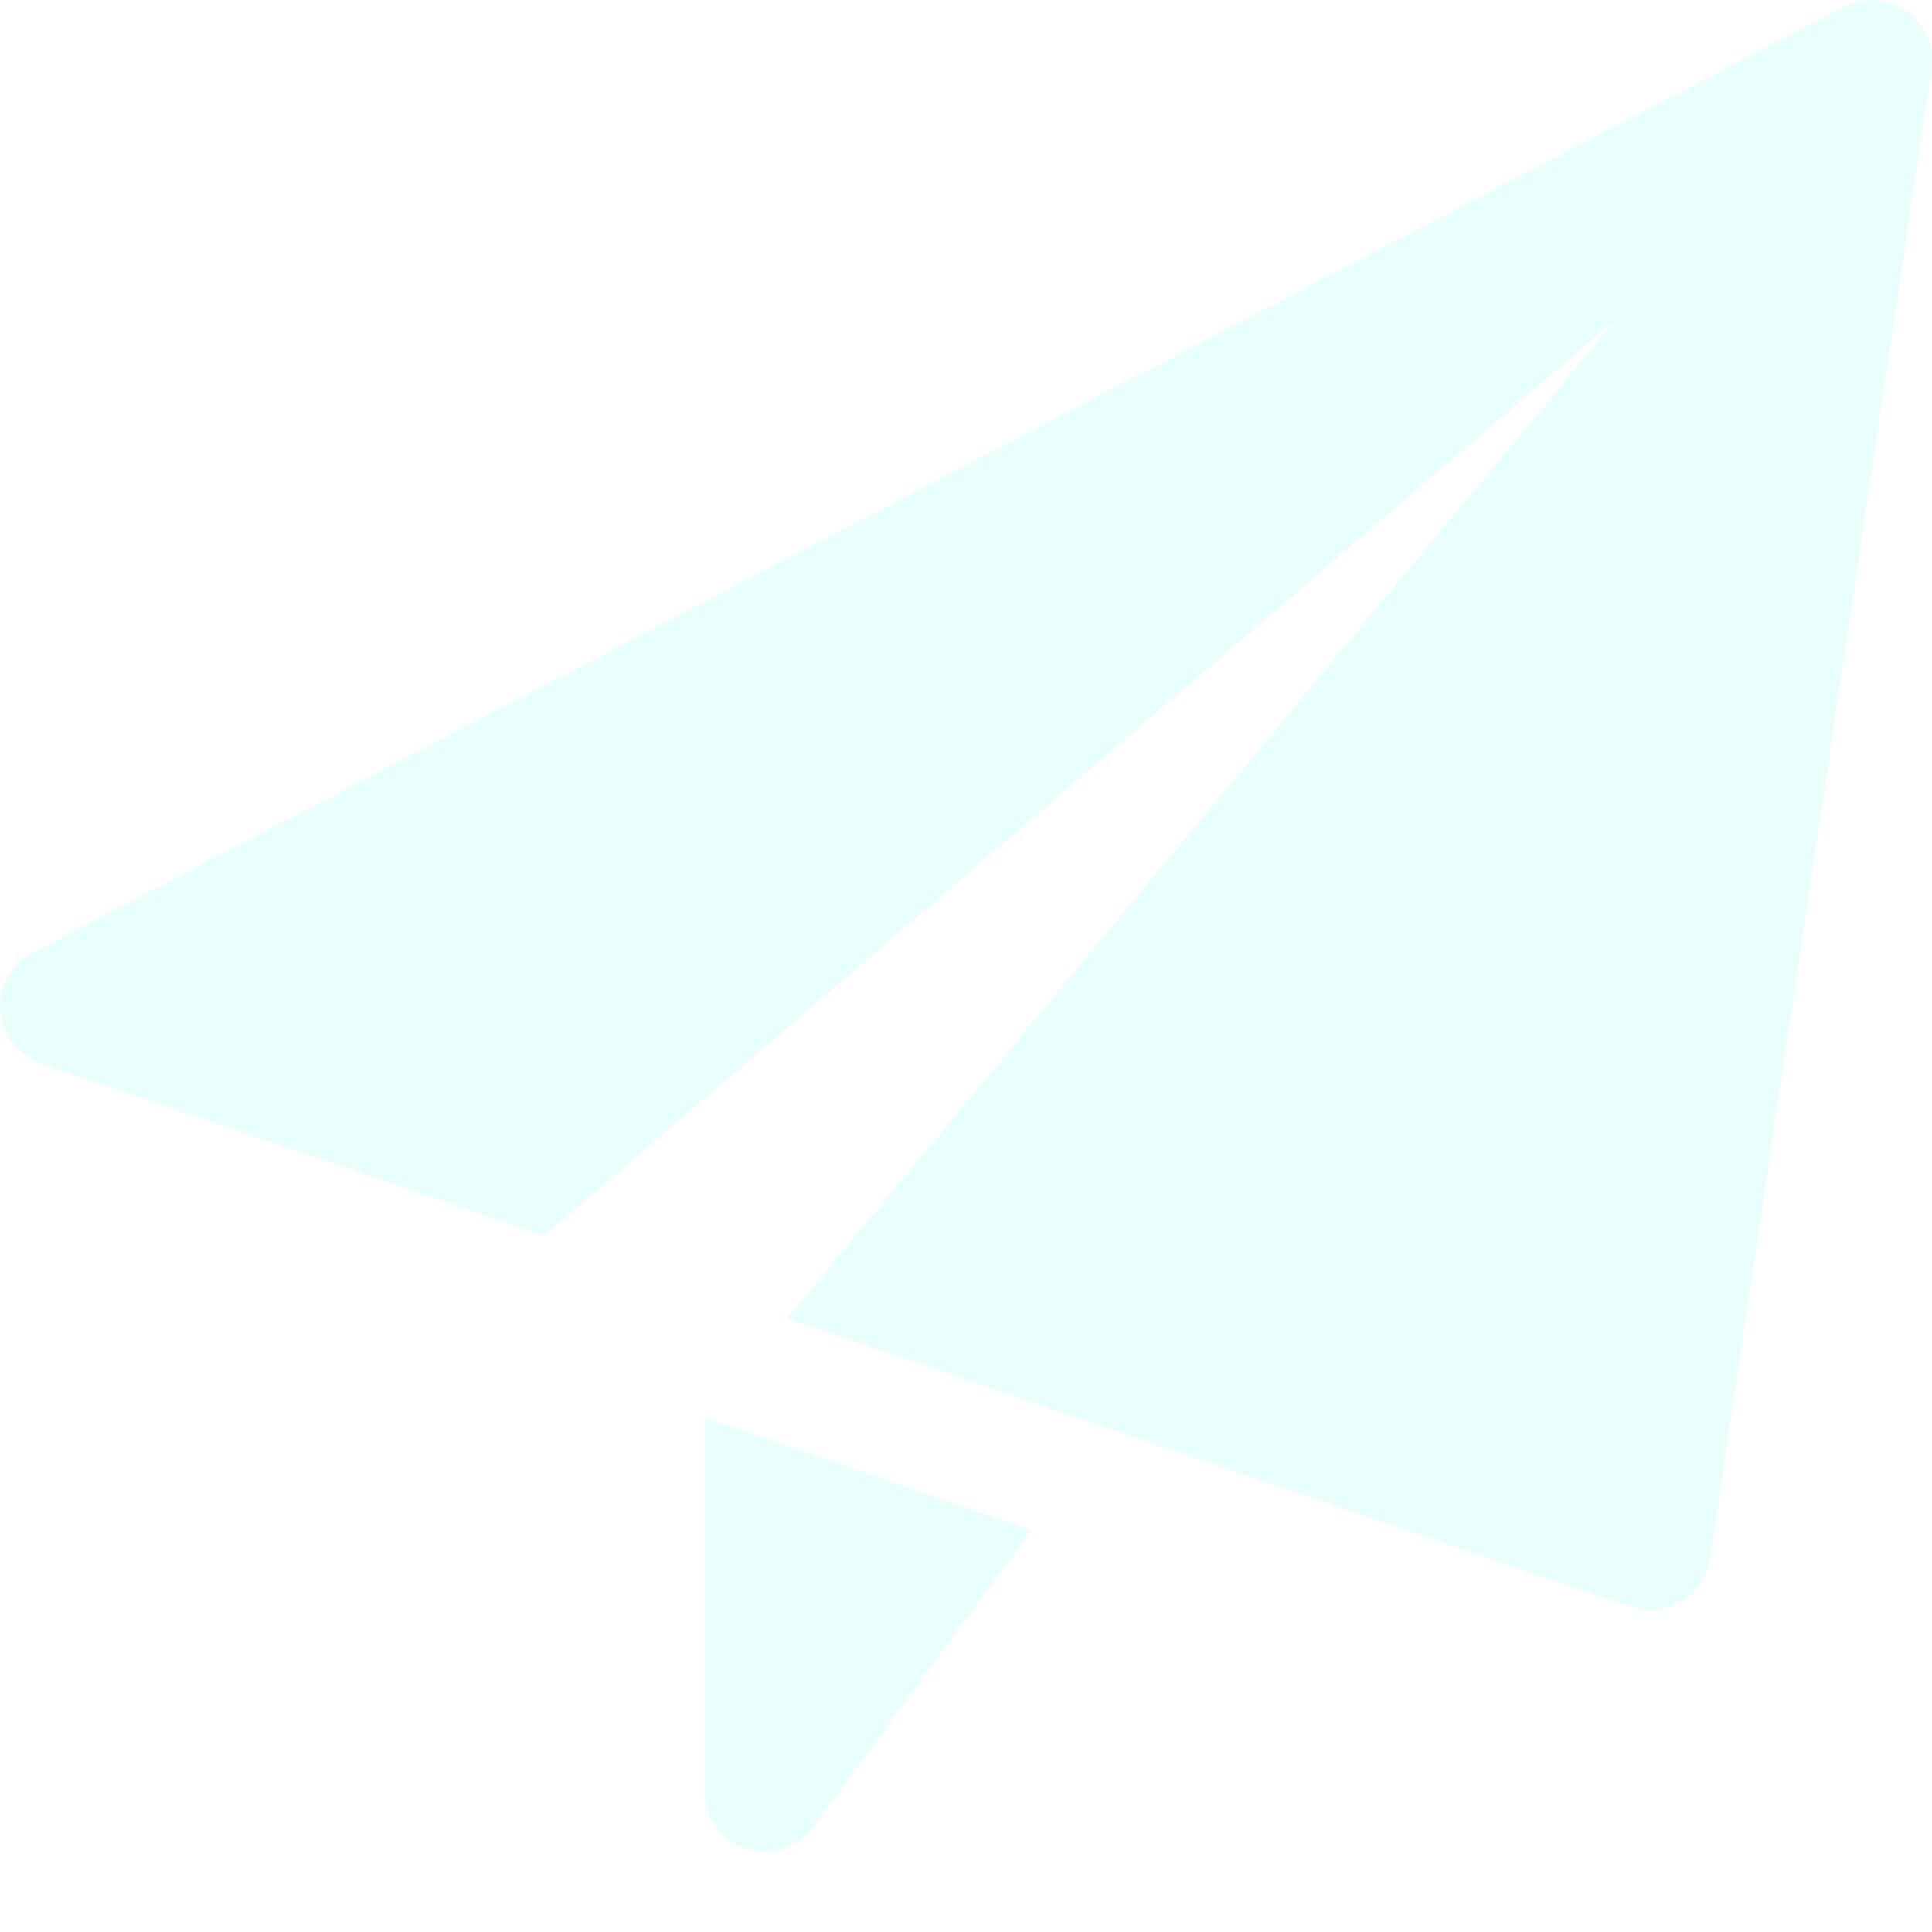
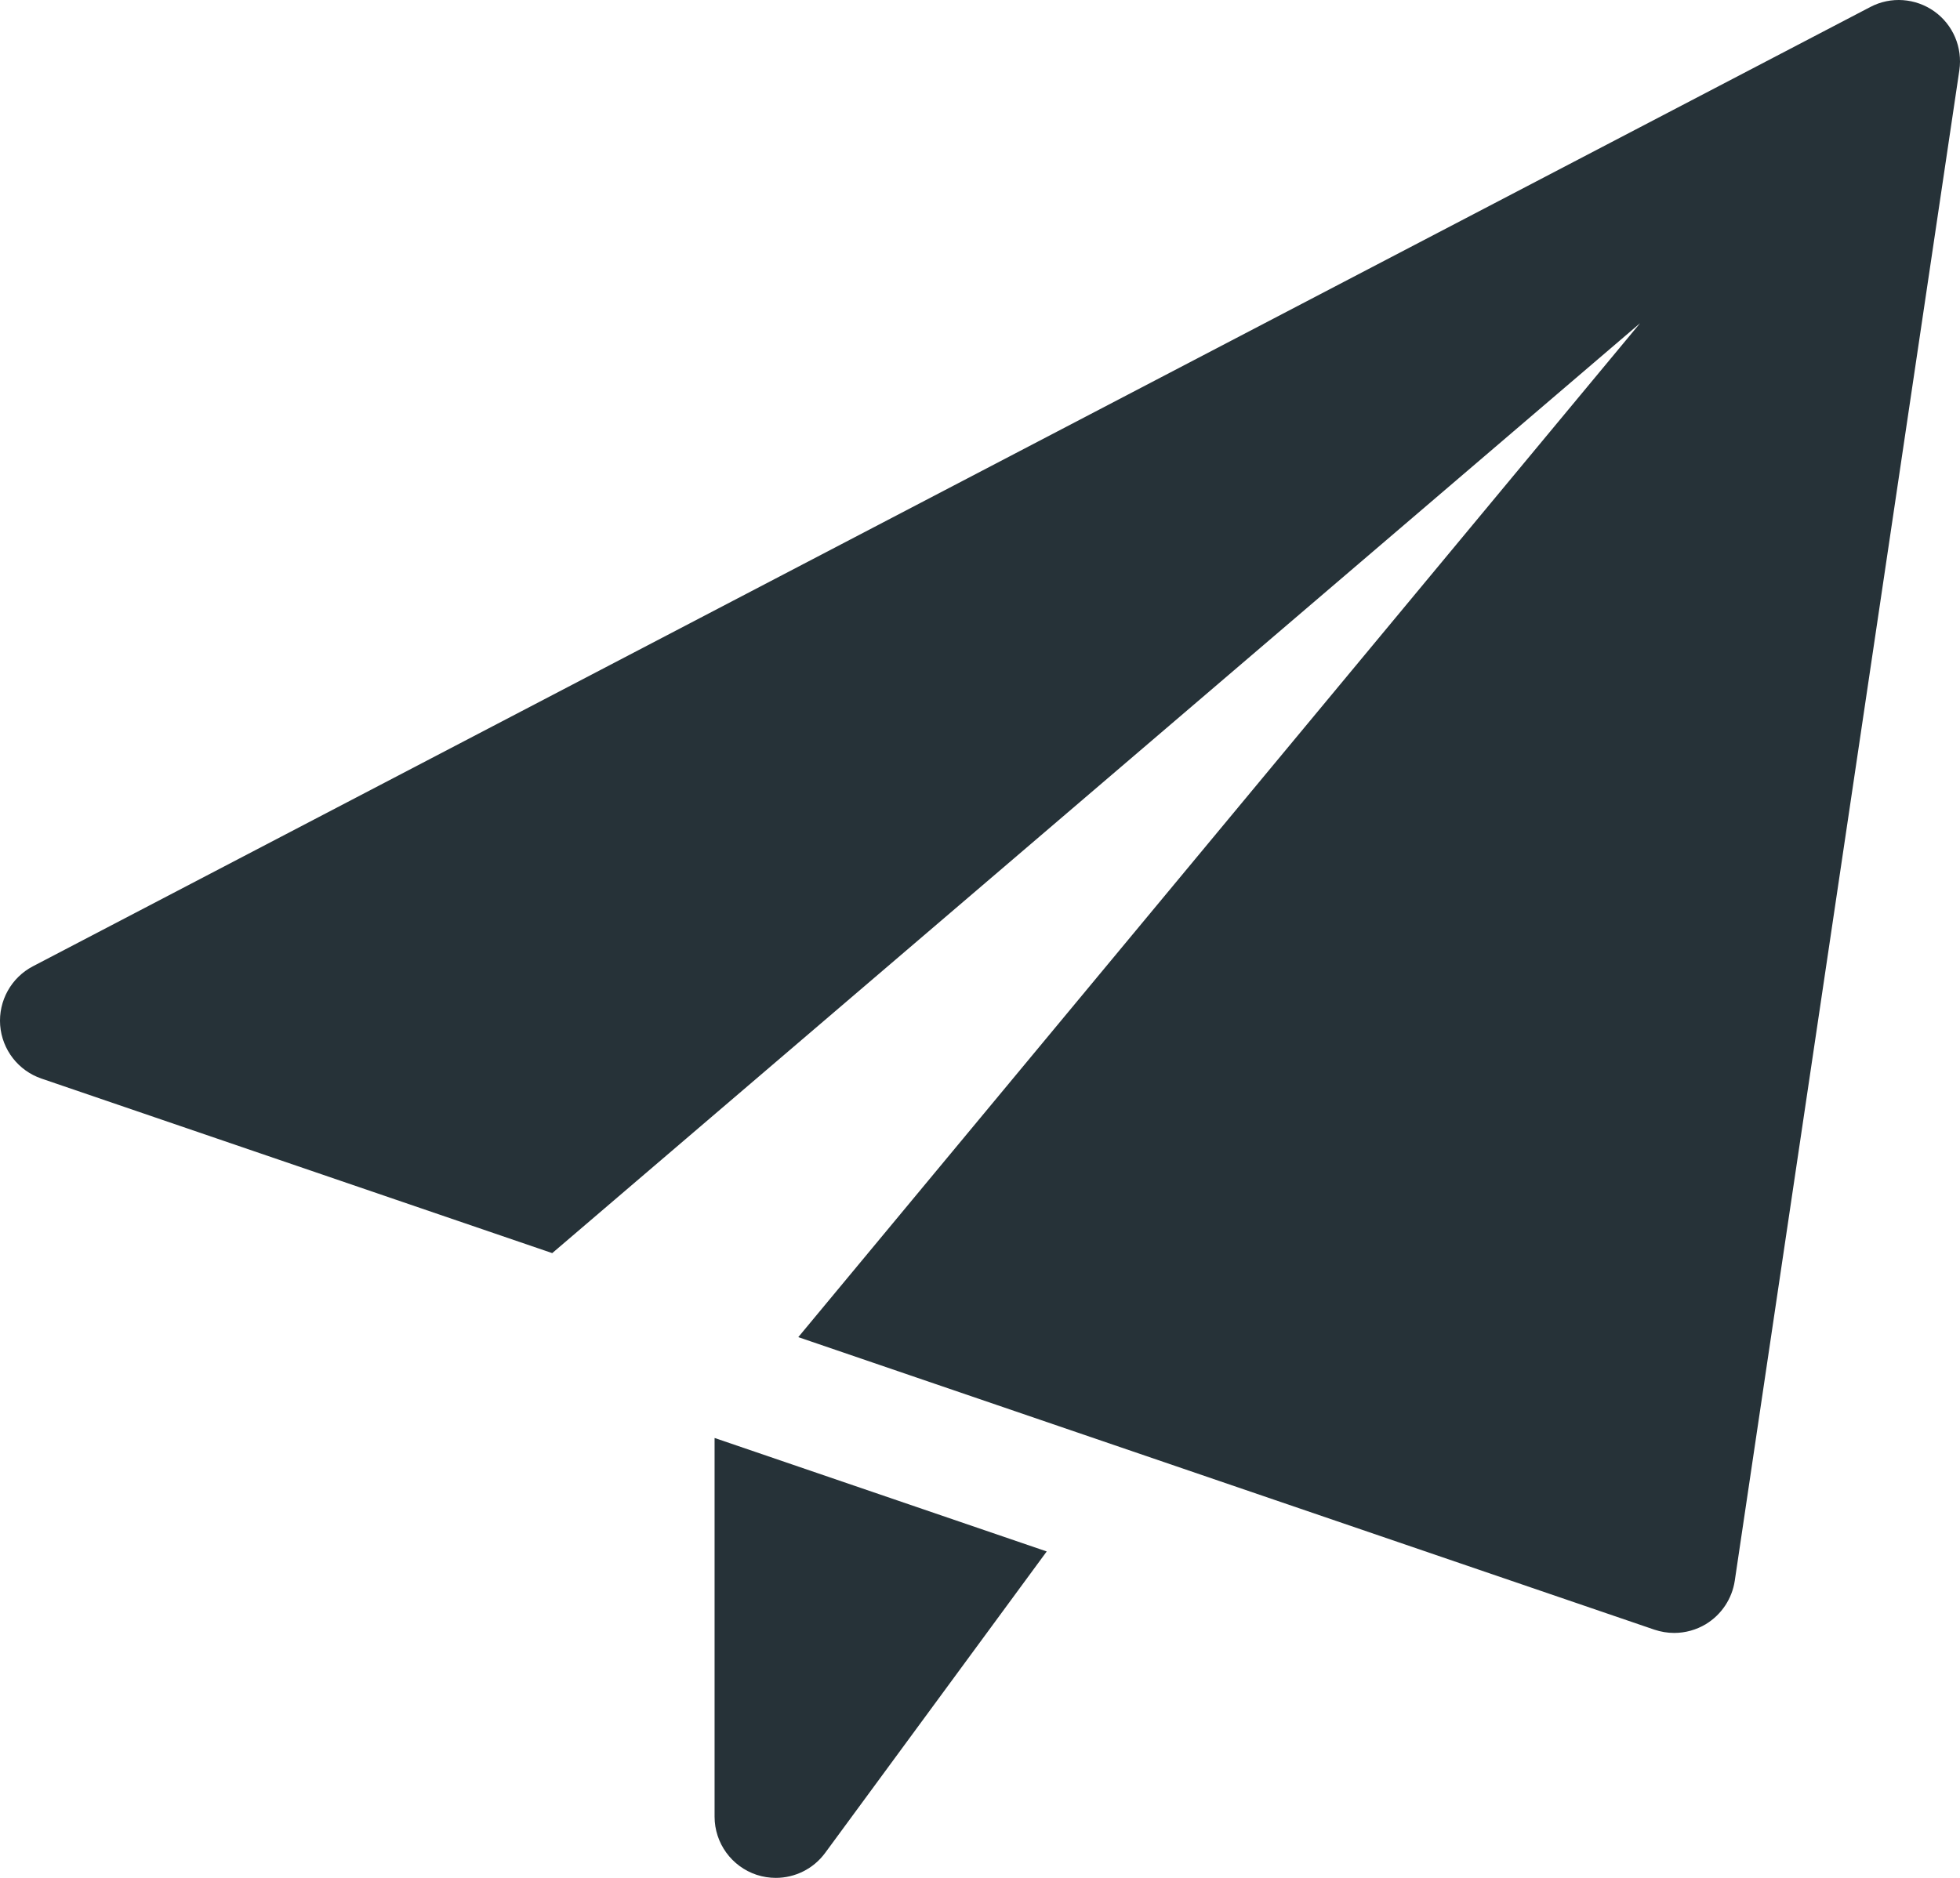
- <svg xmlns="http://www.w3.org/2000/svg" enable-background="new 0 0 24 24" height="512" viewBox="0 0 24 24" width="512">
-   <path fill="#E8FFFC" d="m8.75 17.612v4.638c0 .324.208.611.516.713.077.025.156.037.234.037.234 0 .46-.11.604-.306l2.713-3.692z" />
-   <path fill="#E8FFFC" d="m23.685.139c-.23-.163-.532-.185-.782-.054l-22.5 11.75c-.266.139-.423.423-.401.722.023.3.222.556.505.653l6.255 2.138 13.321-11.39-10.308 12.419 10.483 3.583c.078.026.16.04.242.04.136 0 .271-.037.39-.109.19-.116.319-.311.352-.53l2.75-18.5c.041-.28-.077-.558-.307-.722z" />
+ <svg xmlns="http://www.w3.org/2000/svg" width="512" height="490.67" enable-background="new 0 0 24 24" version="1.1" viewBox="0 0 24 23">
+   <path d="m8.75 17.612v4.638c0 0.324 0.208 0.611 0.516 0.713 0.077 0.025 0.156 0.037 0.234 0.037 0.234 0 0.46-0.11 0.604-0.306l2.713-3.692z" fill="#263238" />
+   <path d="m23.685 0.139c-0.23-0.163-0.532-0.185-0.782-0.054l-22.5 11.75c-0.266 0.139-0.423 0.423-0.401 0.722 0.023 0.3 0.222 0.556 0.505 0.653l6.255 2.138 13.321-11.39-10.308 12.419 10.483 3.583c0.078 0.026 0.16 0.04 0.242 0.04 0.136 0 0.271-0.037 0.39-0.109 0.19-0.116 0.319-0.311 0.352-0.53l2.75-18.5c0.041-0.28-0.077-0.558-0.307-0.722z" fill="#263238" />
</svg>
